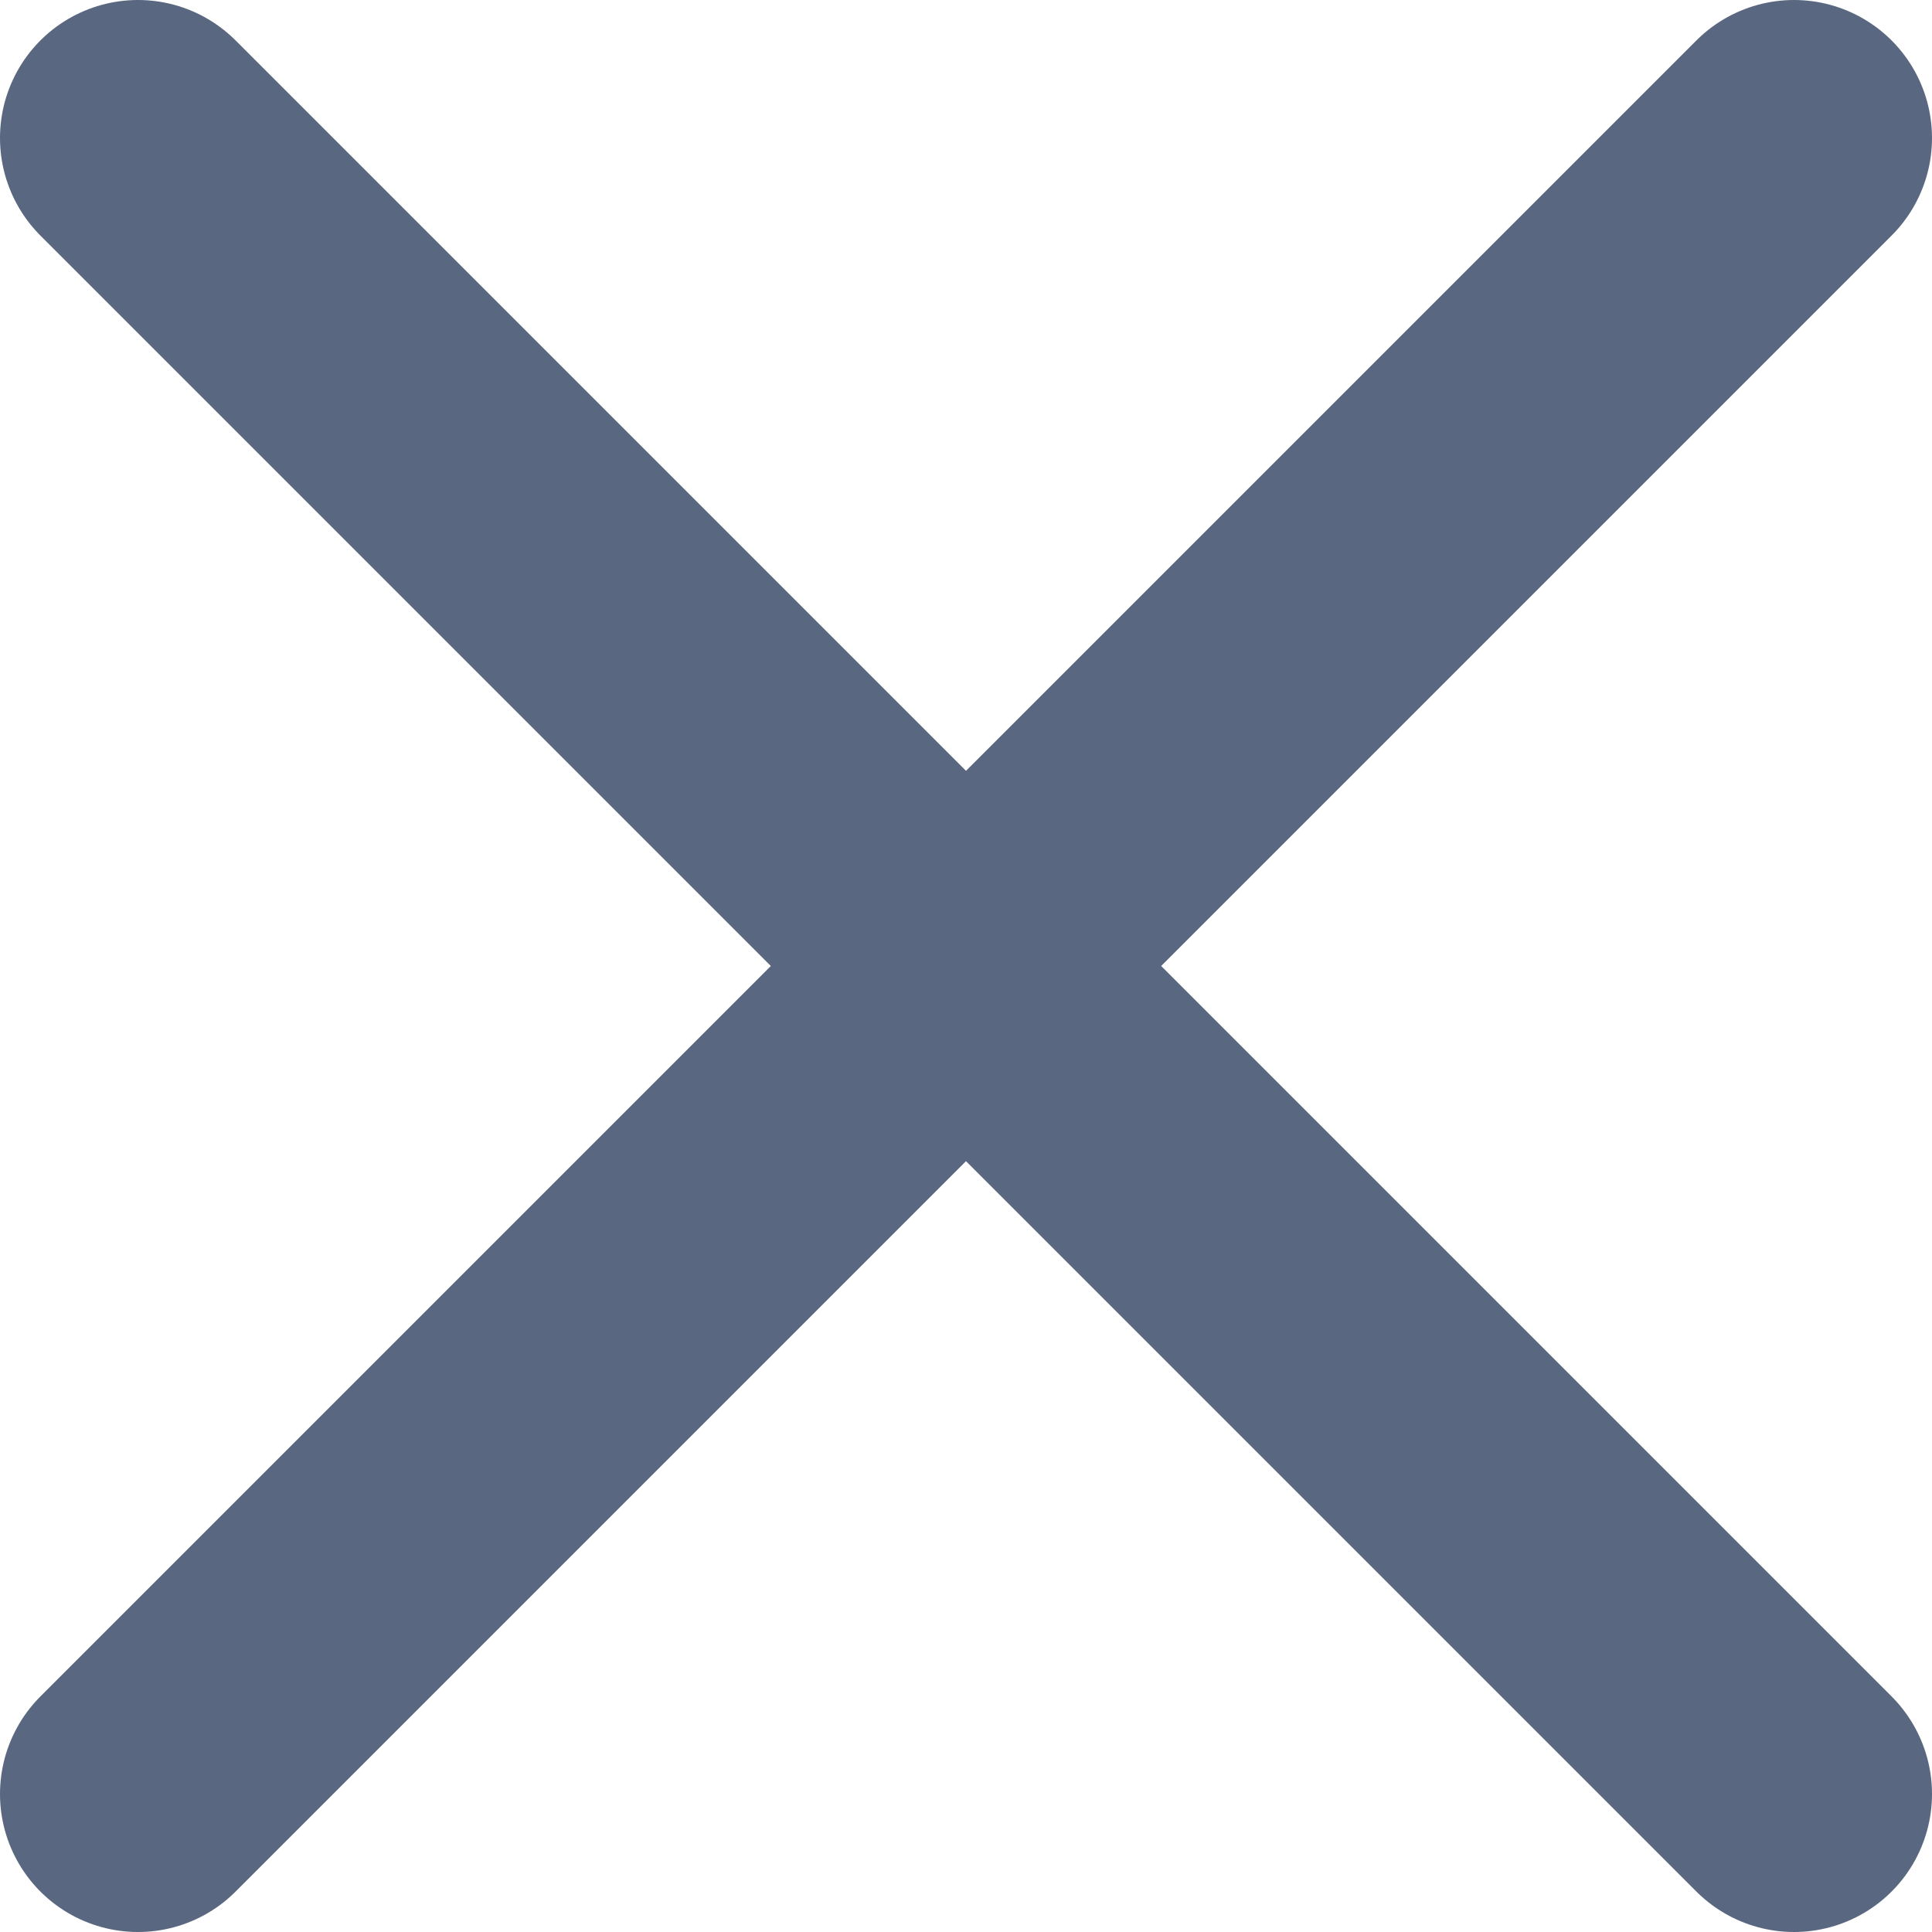
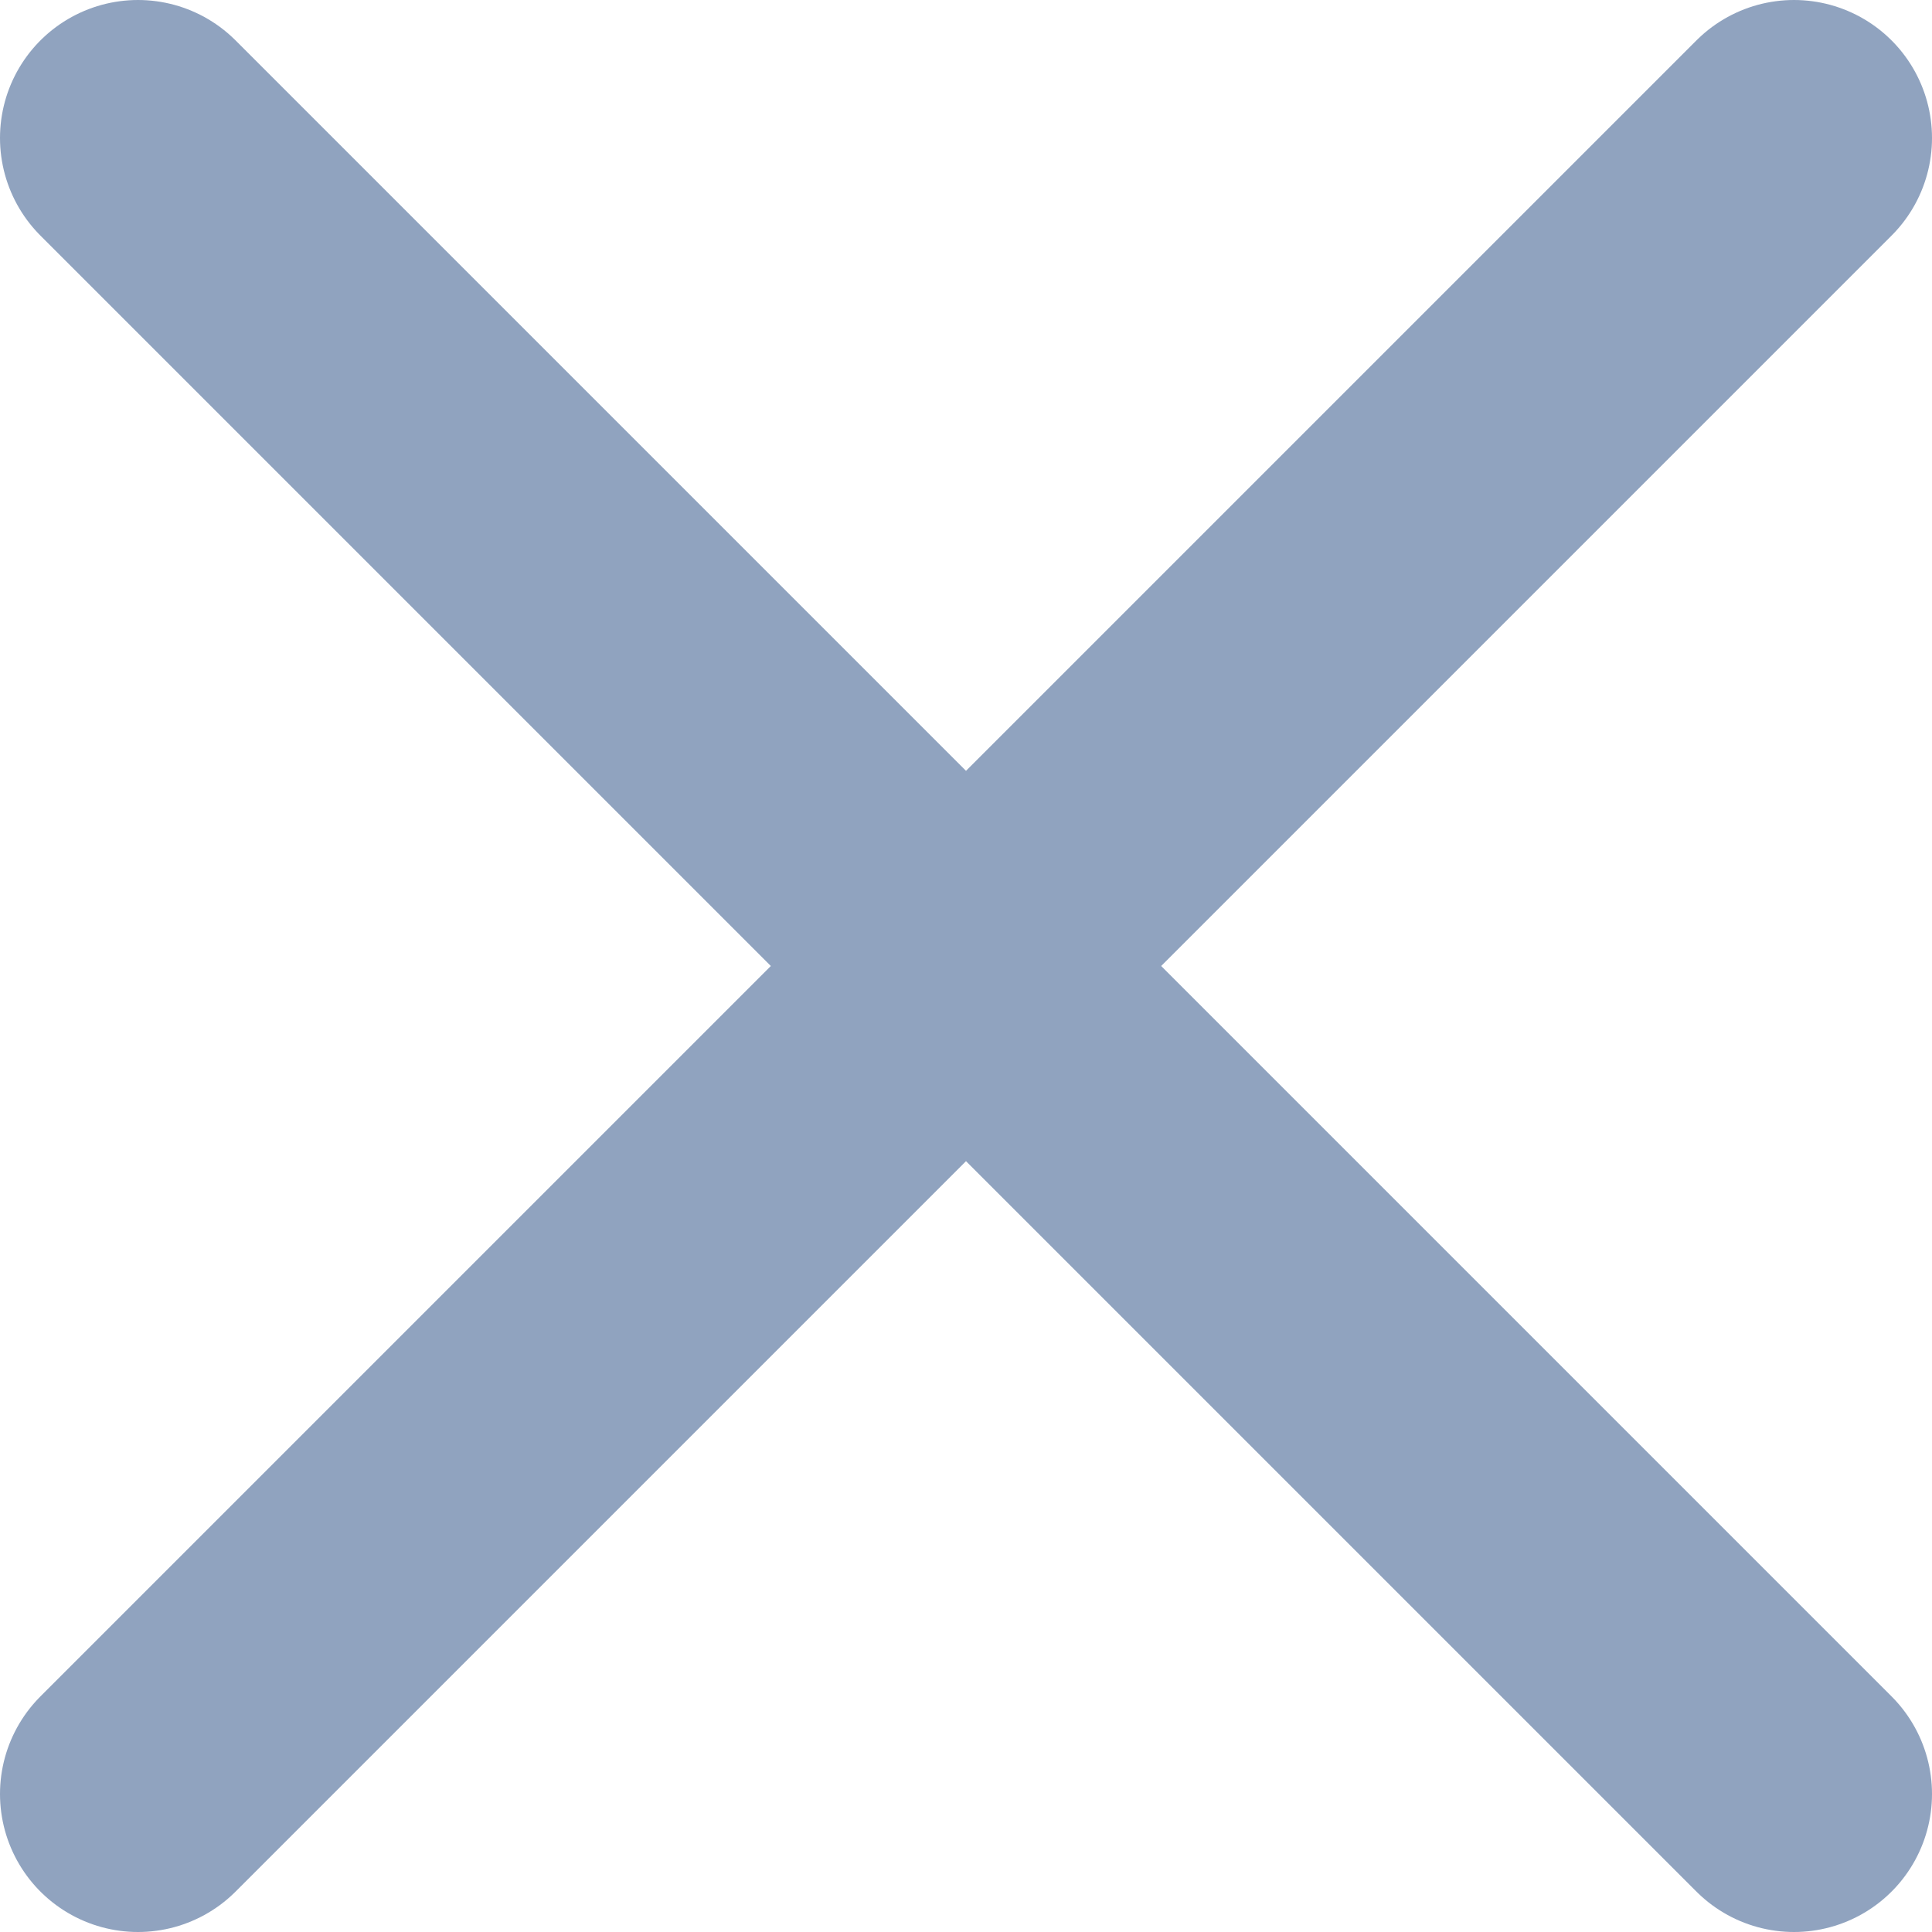
<svg xmlns="http://www.w3.org/2000/svg" width="14" height="14" id="x">
-   <path fill="#7C5CFC" fill-rule="evenodd" stroke="#596780" stroke-linecap="round" stroke-linejoin="round" stroke-width="2" d="M13 1 1 13M1 1l12 12" />
+   <path fill="#1A202C" fill-rule="evenodd" stroke="#90A3BF" stroke-linecap="round" stroke-linejoin="round" stroke-width="2" d="M13 1 1 13M1 1l12 12" />
</svg>
